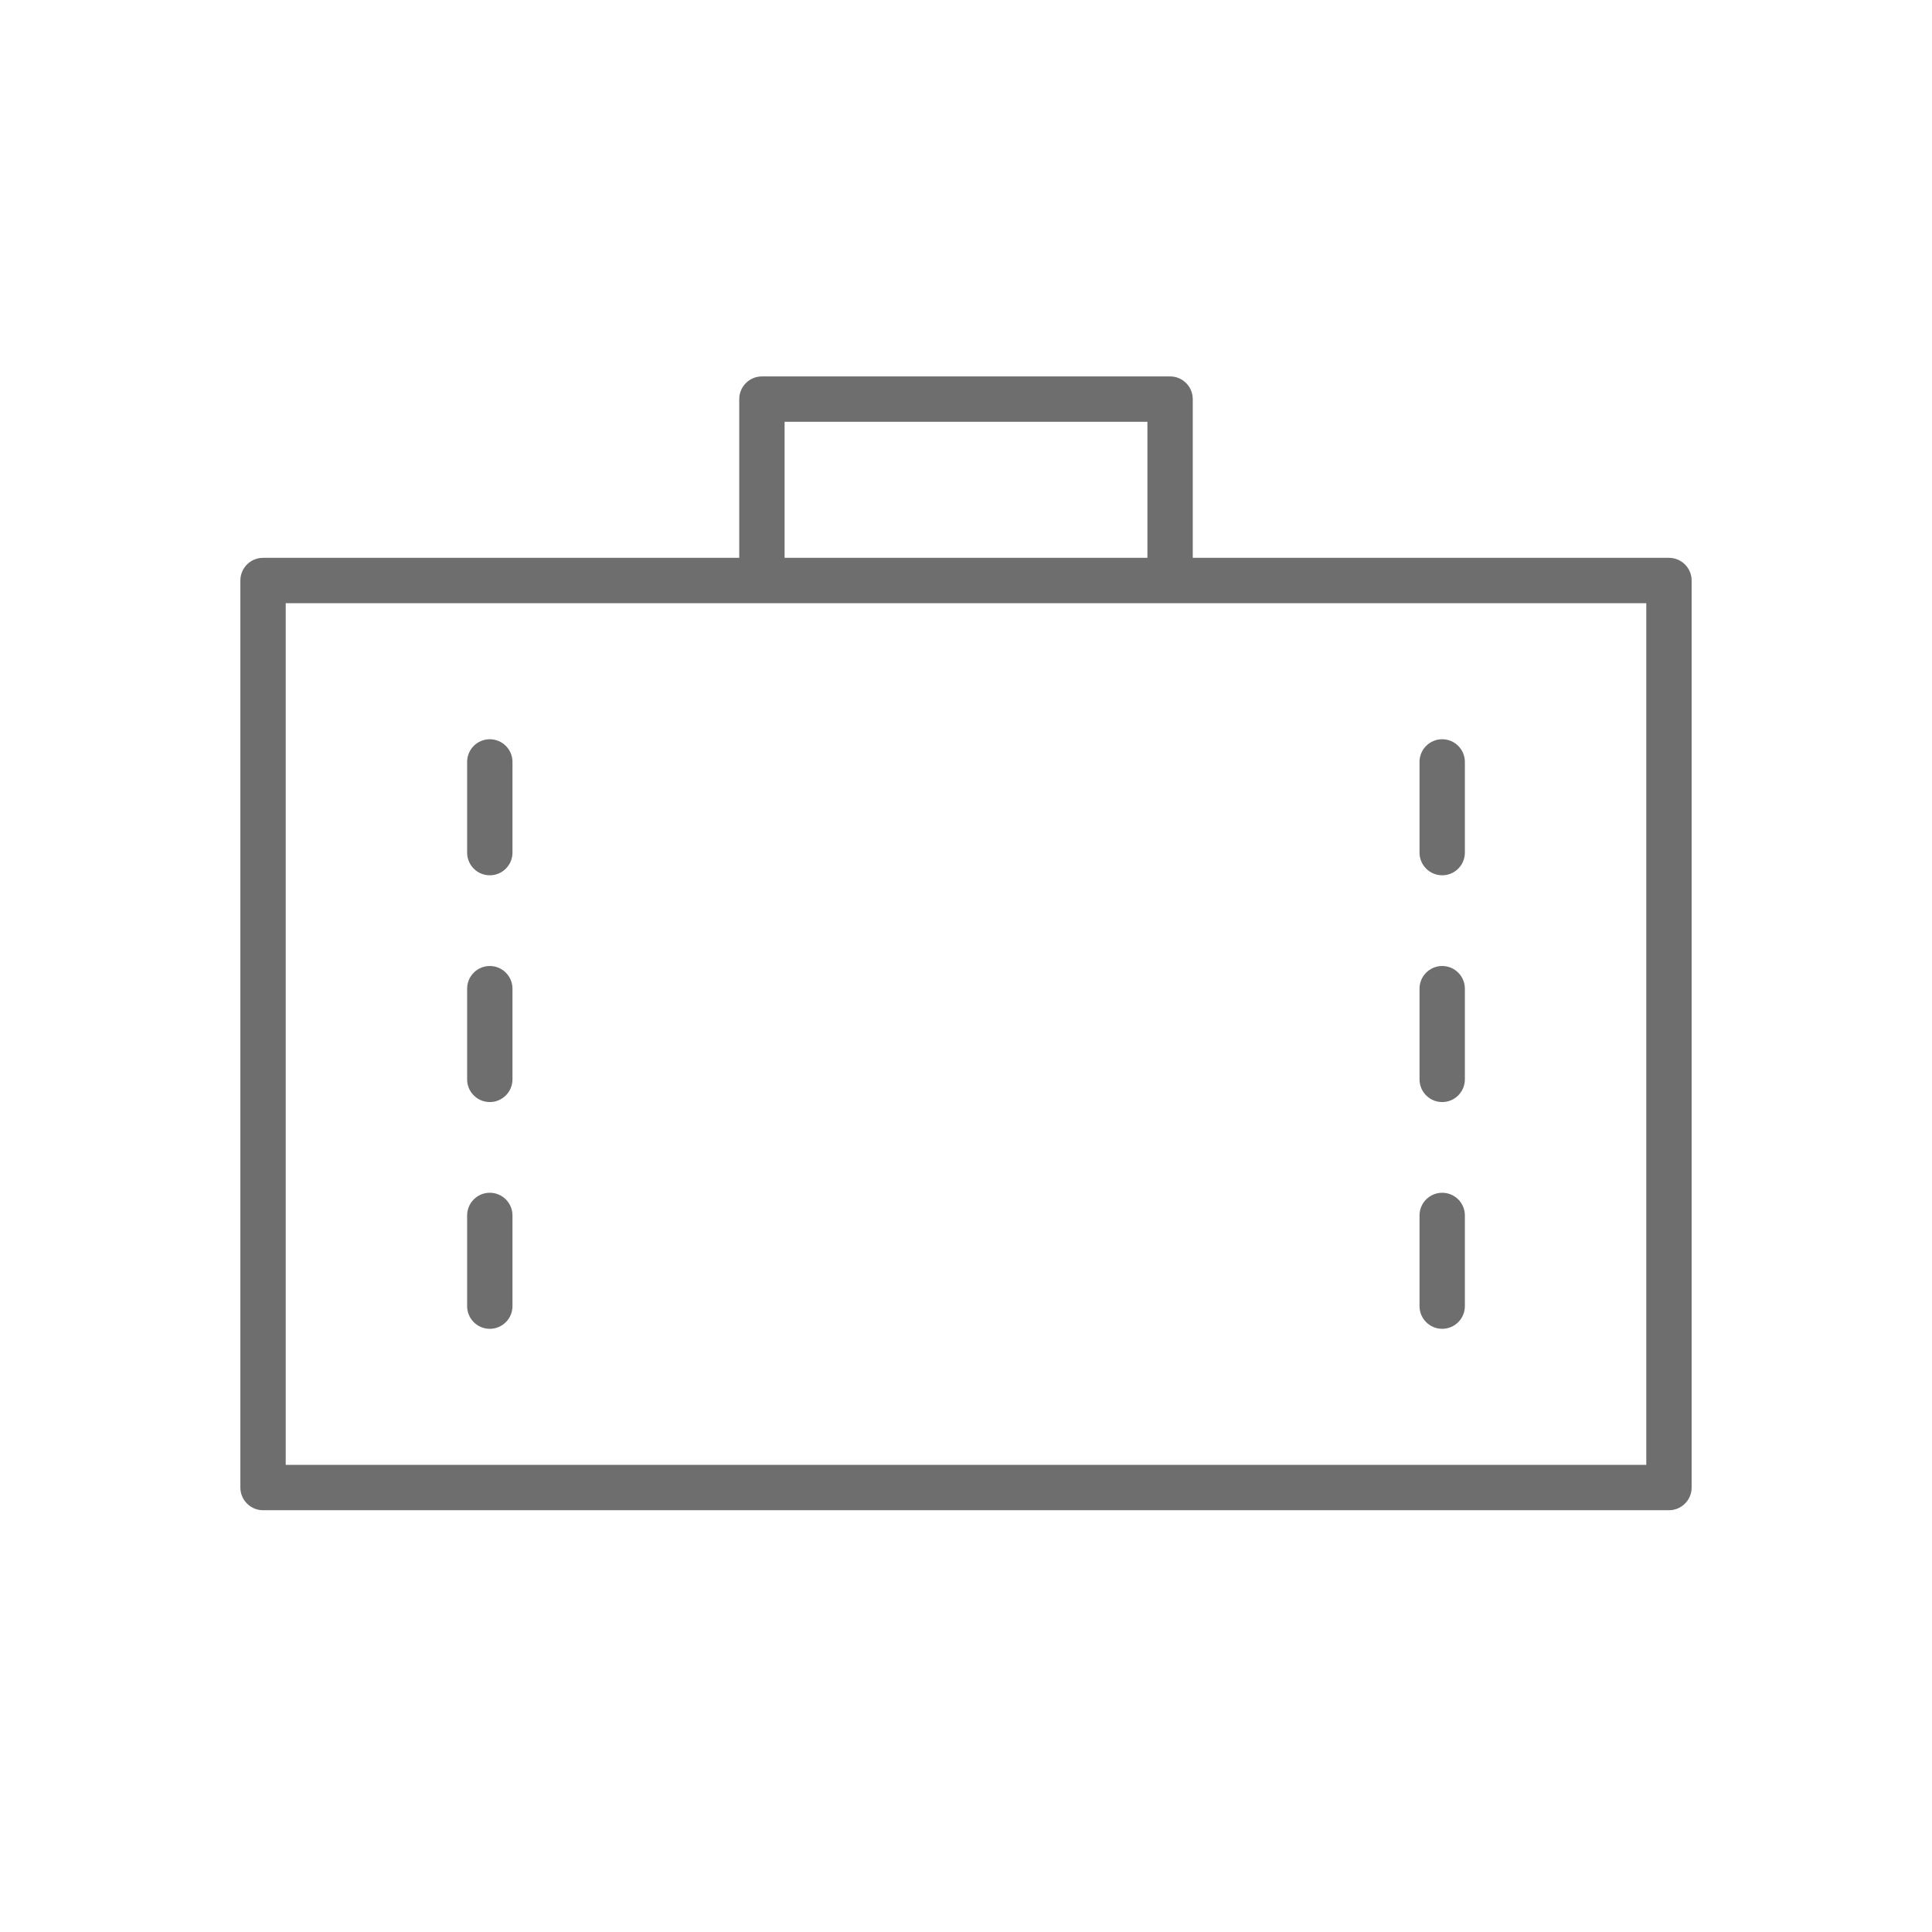
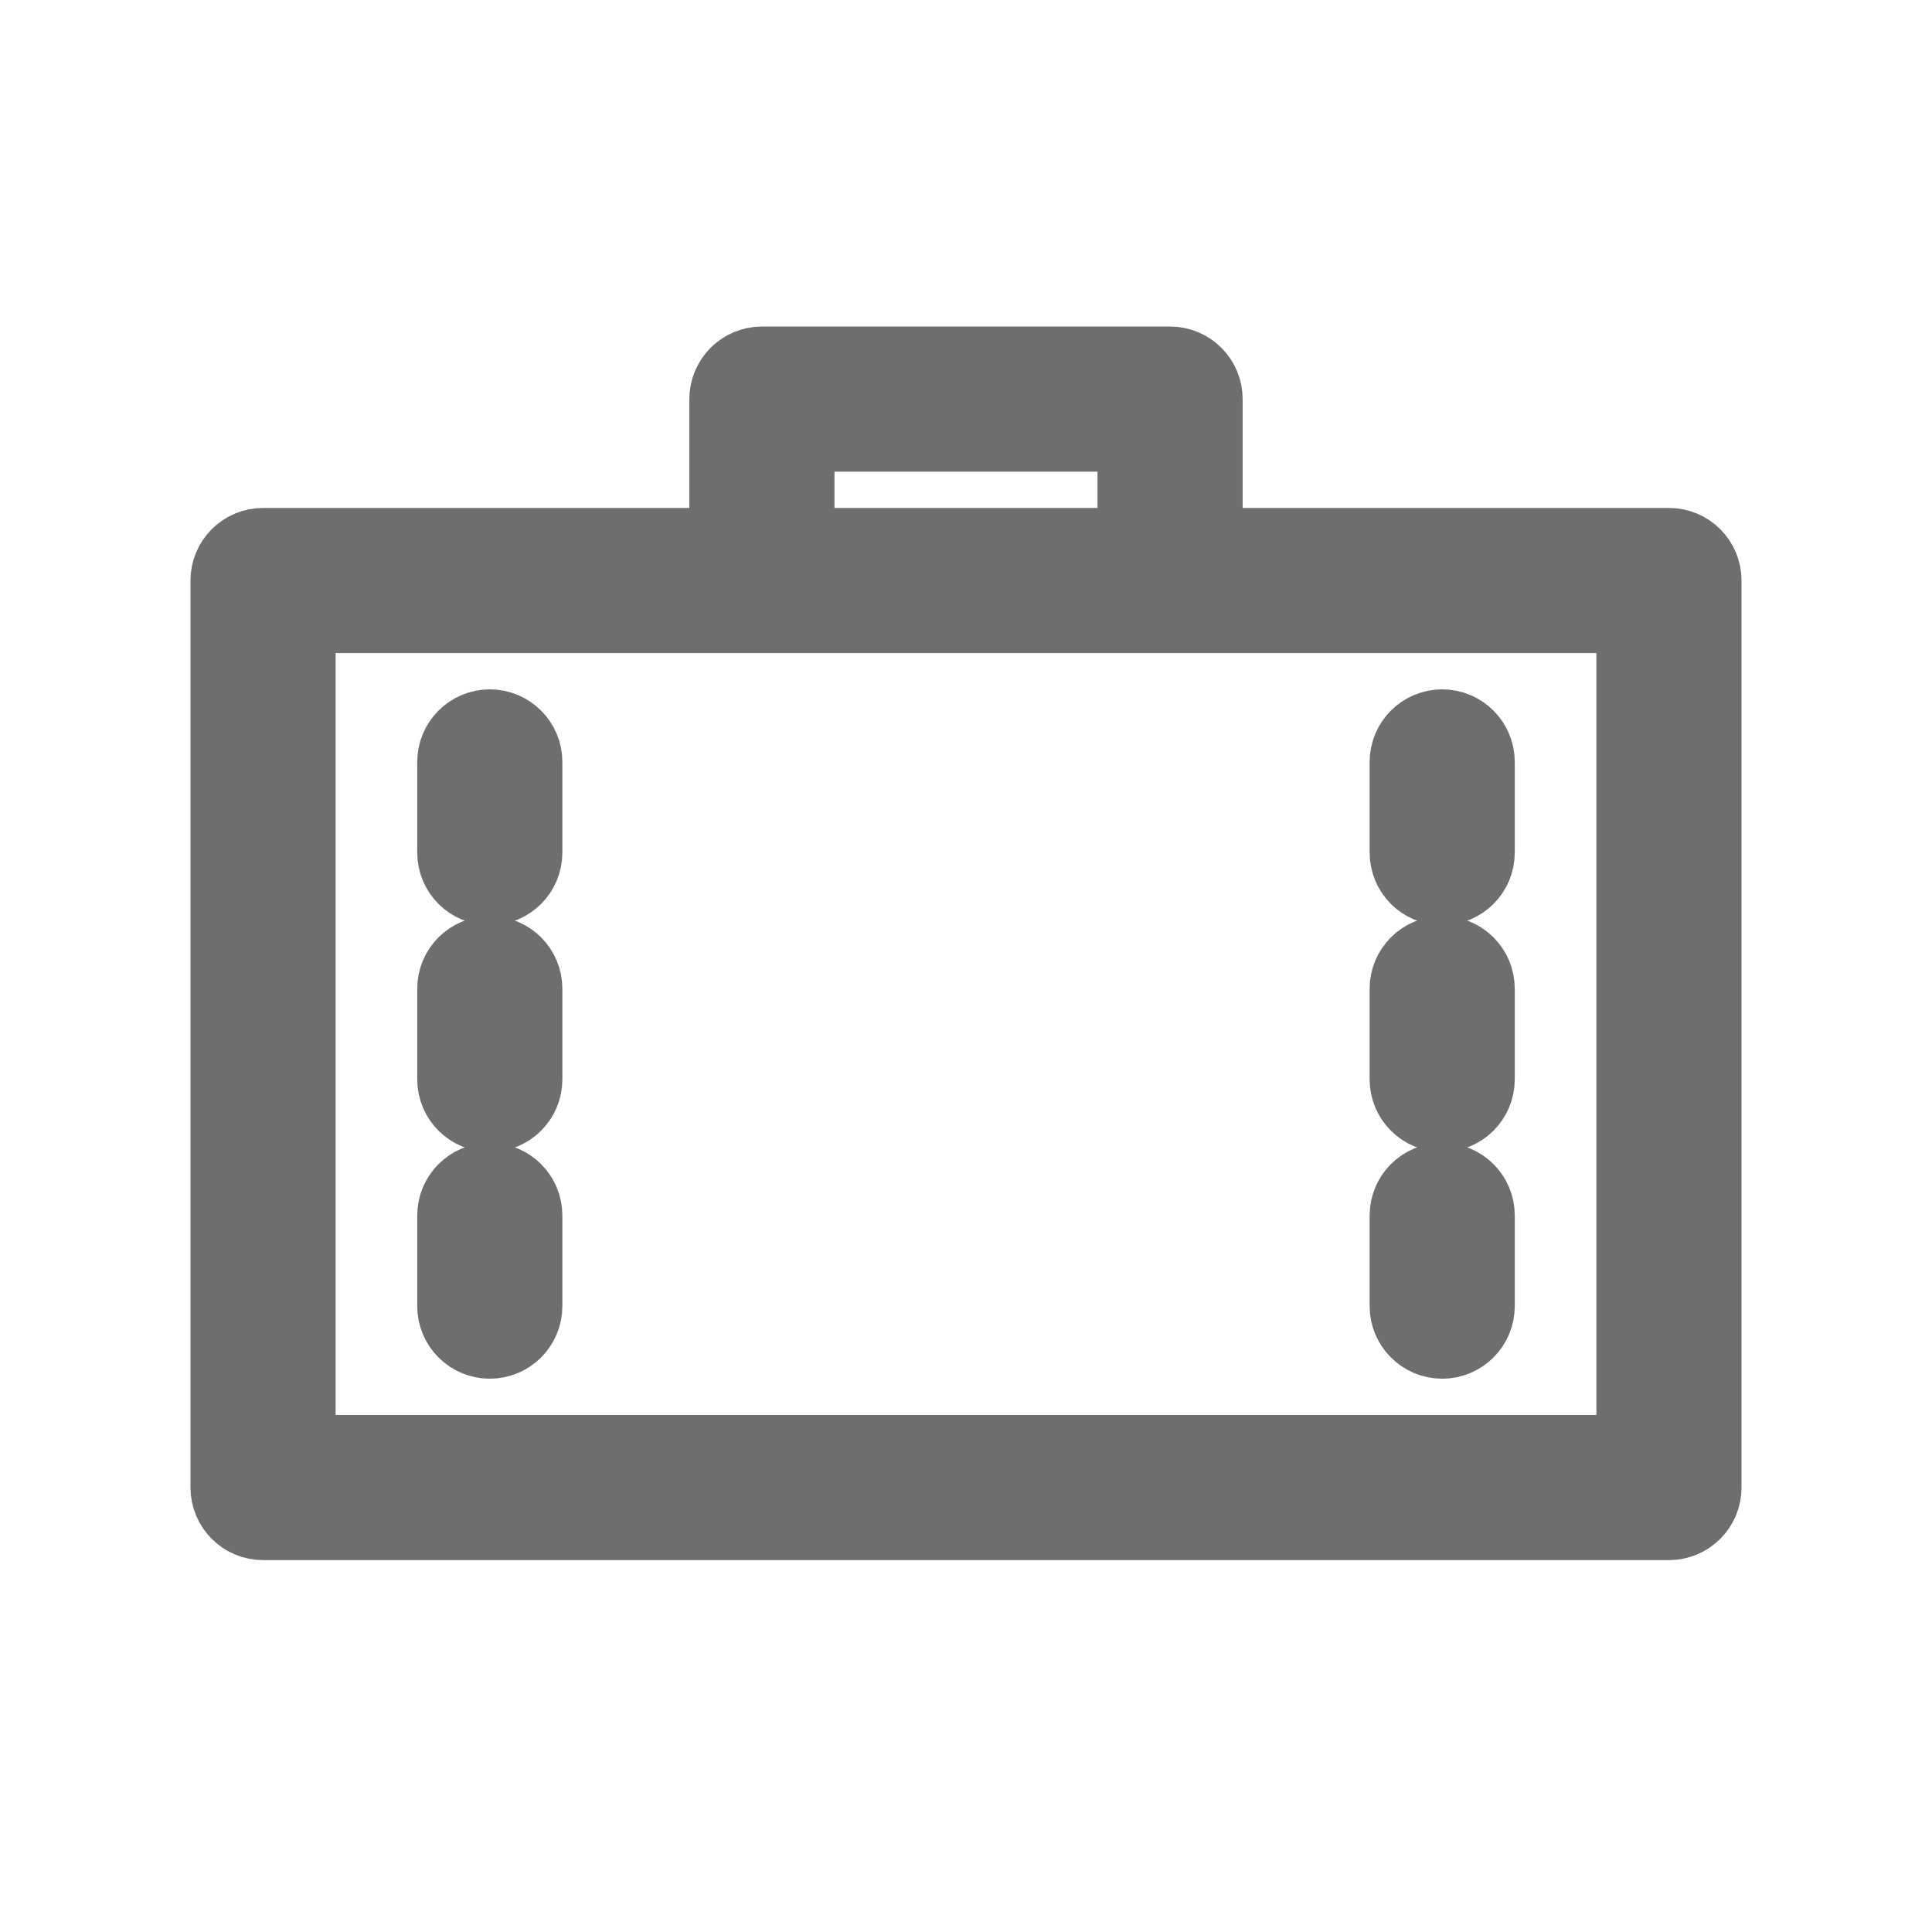
<svg xmlns="http://www.w3.org/2000/svg" width="16" height="16" viewBox="-5.3 -5.3 42.6 42.6">
-   <path fill="#6E6E6E" d="M31.5,7H21V3.5C21,3.224,20.776,3,20.5,3h-9C11.224,3,11,3.224,11,3.5V7H0.5C0.224,7,0,7.224,0,7.5v20C0,27.776,0.224,28,0.5,28h31c0.276,0,0.5-0.224,0.5-0.5v-20C32,7.224,31.776,7,31.5,7z M12,4h8v3h-8V4z M31,27H1V8h30V27z M6,11.5v2C6,13.776,5.776,14,5.5,14S5,13.776,5,13.5v-2C5,11.224,5.224,11,5.5,11S6,11.224,6,11.5z M6,16.5v2C6,18.776,5.776,19,5.5,19S5,18.776,5,18.5v-2C5,16.224,5.224,16,5.5,16S6,16.224,6,16.5z M6,21.5v2C6,23.776,5.776,24,5.5,24S5,23.776,5,23.5v-2C5,21.224,5.224,21,5.5,21S6,21.224,6,21.5z M27,11.5v2c0,0.276-0.224,0.5-0.5,0.5S26,13.776,26,13.5v-2c0-0.276,0.224-0.5,0.5-0.5S27,11.224,27,11.5z M27,16.5v2c0,0.276-0.224,0.5-0.5,0.5S26,18.776,26,18.5v-2c0-0.276,0.224-0.5,0.5-0.5S27,16.224,27,16.5z M27,21.5v2c0,0.276-0.224,0.5-0.5,0.5S26,23.776,26,23.5v-2c0-0.276,0.224-0.5,0.5-0.5S27,21.224,27,21.5z" />
+   <path fill="#6E6E6E" stroke="#6E6E6E" stroke-width="2.2" stroke-linejoin="round" stroke-linecap="round" d="M31.5,7H21V3.5C21,3.224,20.776,3,20.5,3h-9C11.224,3,11,3.224,11,3.5V7H0.5C0.224,7,0,7.224,0,7.5v20C0,27.776,0.224,28,0.5,28h31c0.276,0,0.5-0.224,0.5-0.5v-20C32,7.224,31.776,7,31.5,7z M12,4h8v3h-8V4z M31,27H1V8h30V27z M6,11.5v2C6,13.776,5.776,14,5.5,14S5,13.776,5,13.5v-2C5,11.224,5.224,11,5.5,11S6,11.224,6,11.5z M6,16.5v2C6,18.776,5.776,19,5.5,19S5,18.776,5,18.5v-2C5,16.224,5.224,16,5.5,16S6,16.224,6,16.5z M6,21.5v2C6,23.776,5.776,24,5.5,24S5,23.776,5,23.5v-2C5,21.224,5.224,21,5.5,21S6,21.224,6,21.5z M27,11.5v2c0,0.276-0.224,0.5-0.5,0.5S26,13.776,26,13.5v-2c0-0.276,0.224-0.5,0.5-0.5S27,11.224,27,11.5z M27,16.5v2c0,0.276-0.224,0.5-0.5,0.5S26,18.776,26,18.5v-2c0-0.276,0.224-0.5,0.5-0.5S27,16.224,27,16.5z M27,21.5v2c0,0.276-0.224,0.5-0.5,0.5S26,23.776,26,23.5v-2c0-0.276,0.224-0.5,0.5-0.5S27,21.224,27,21.5z" />
</svg>
